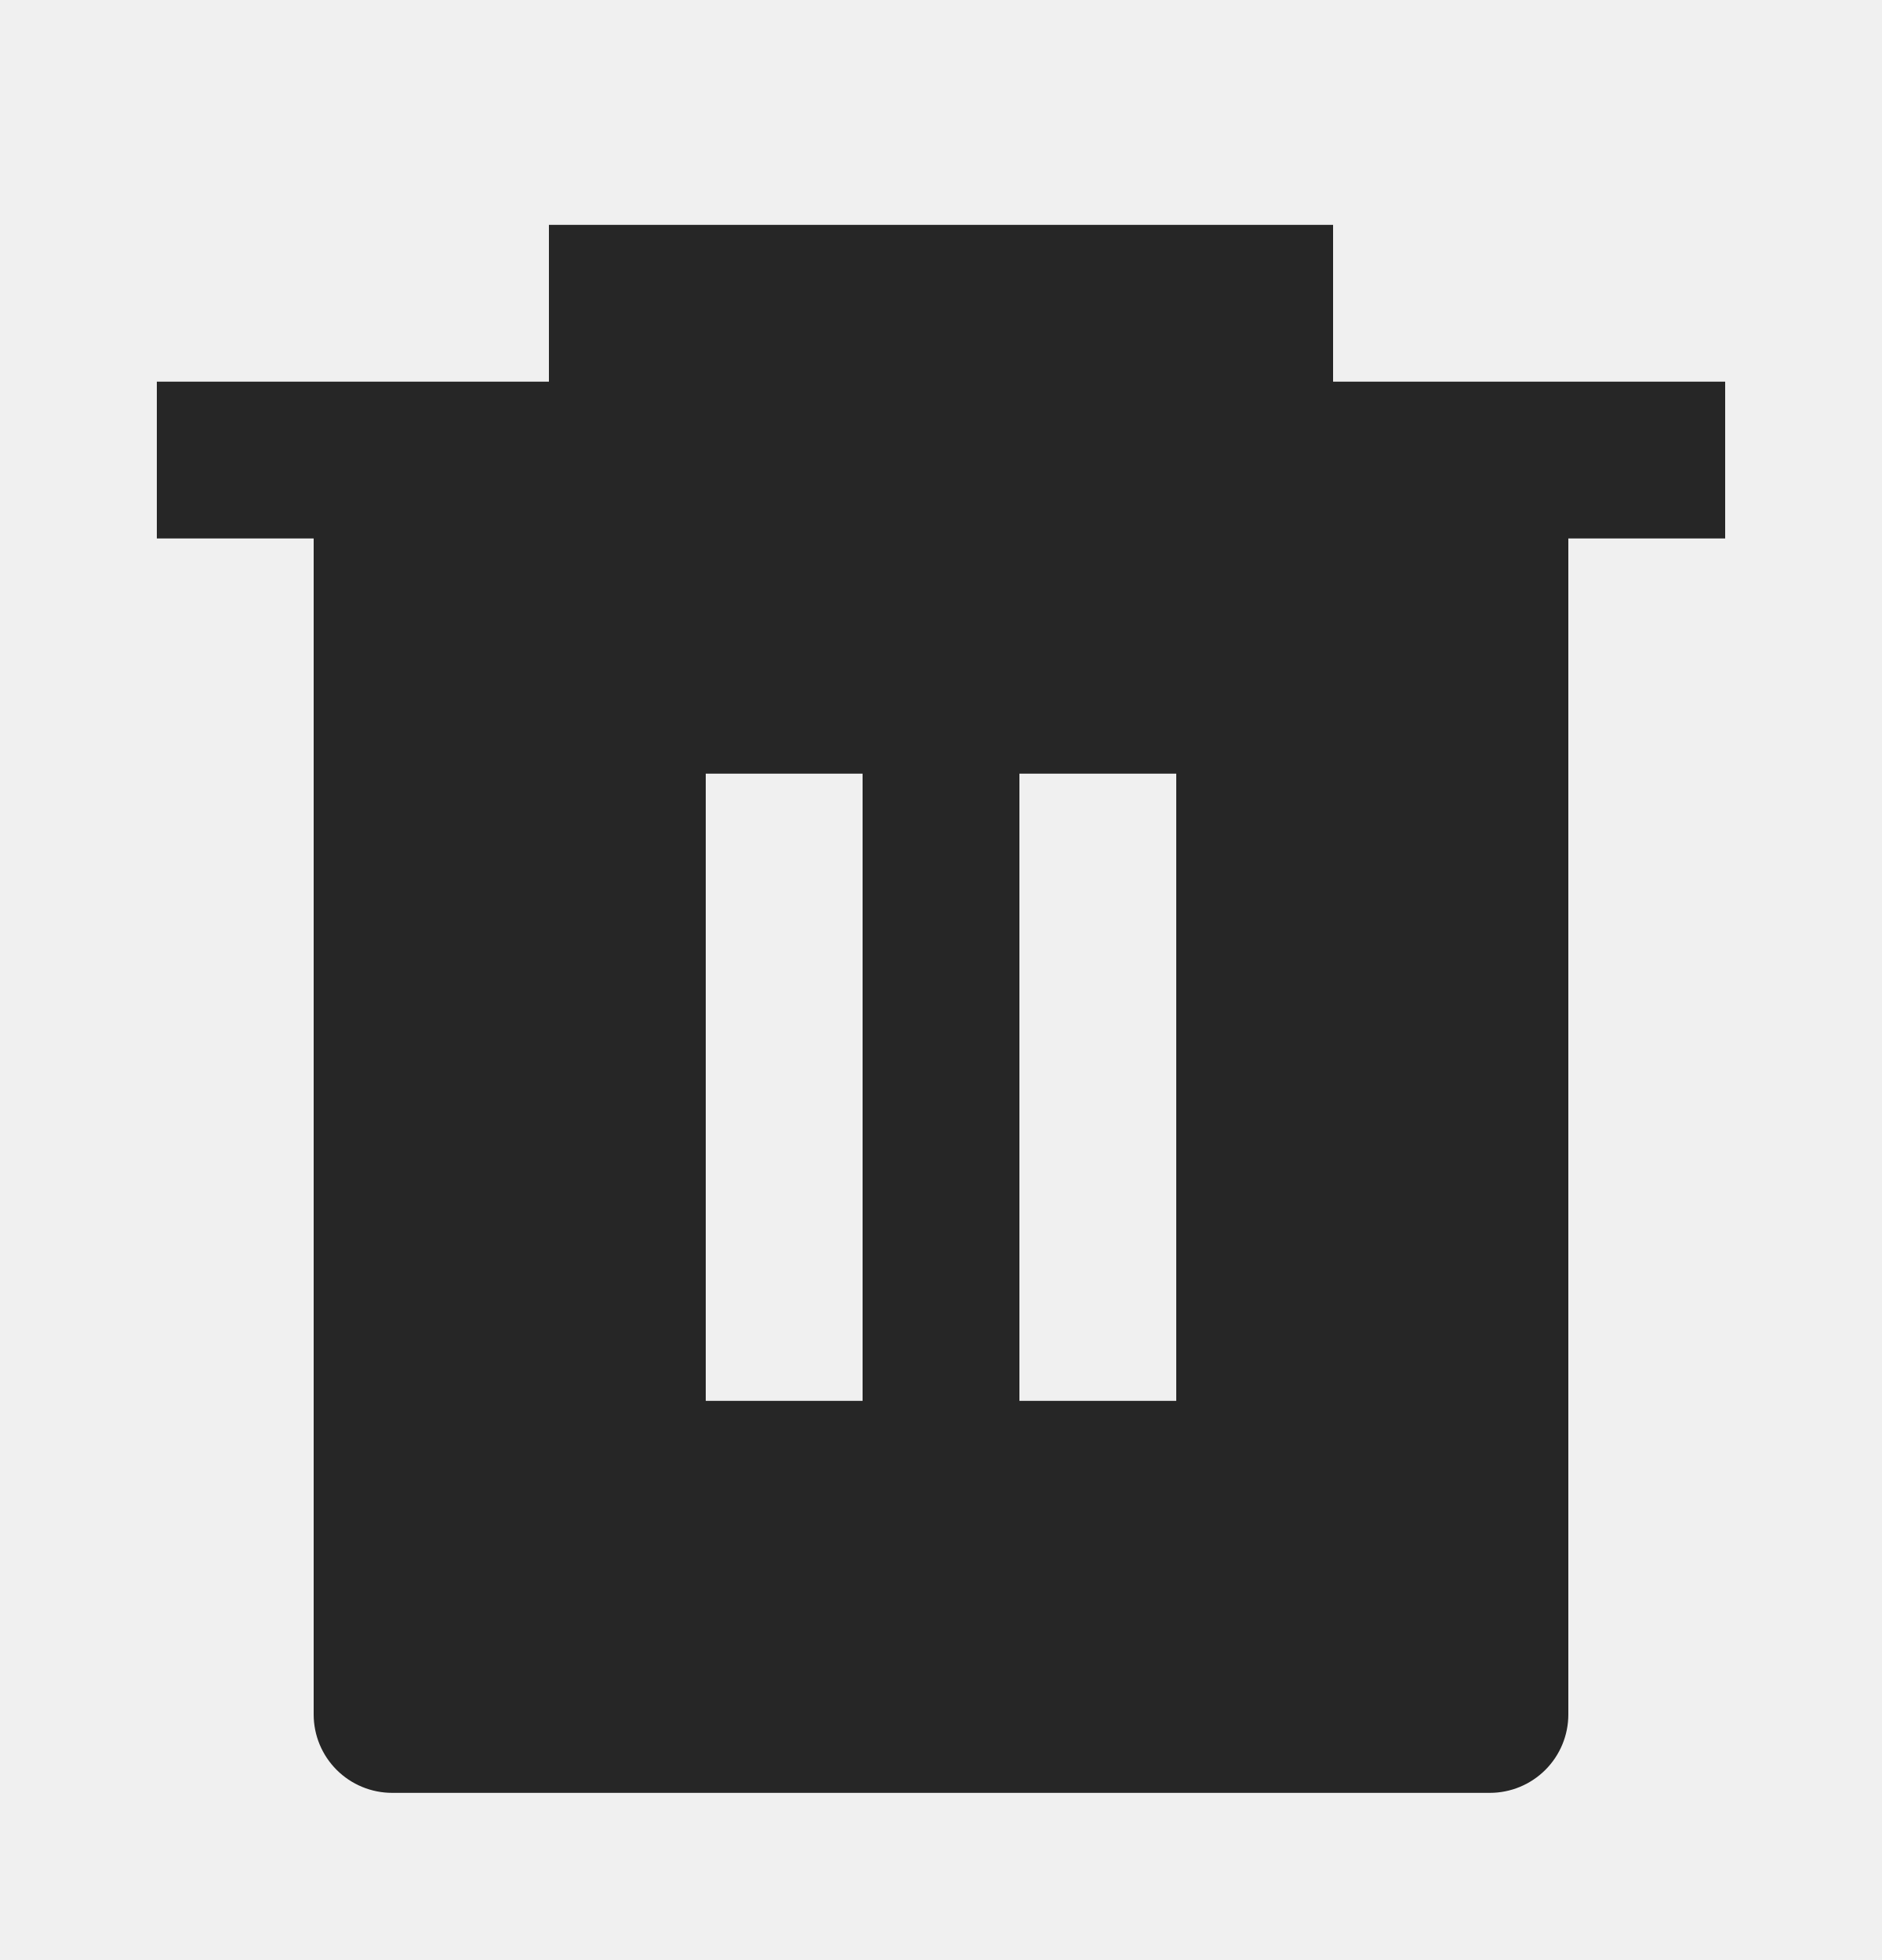
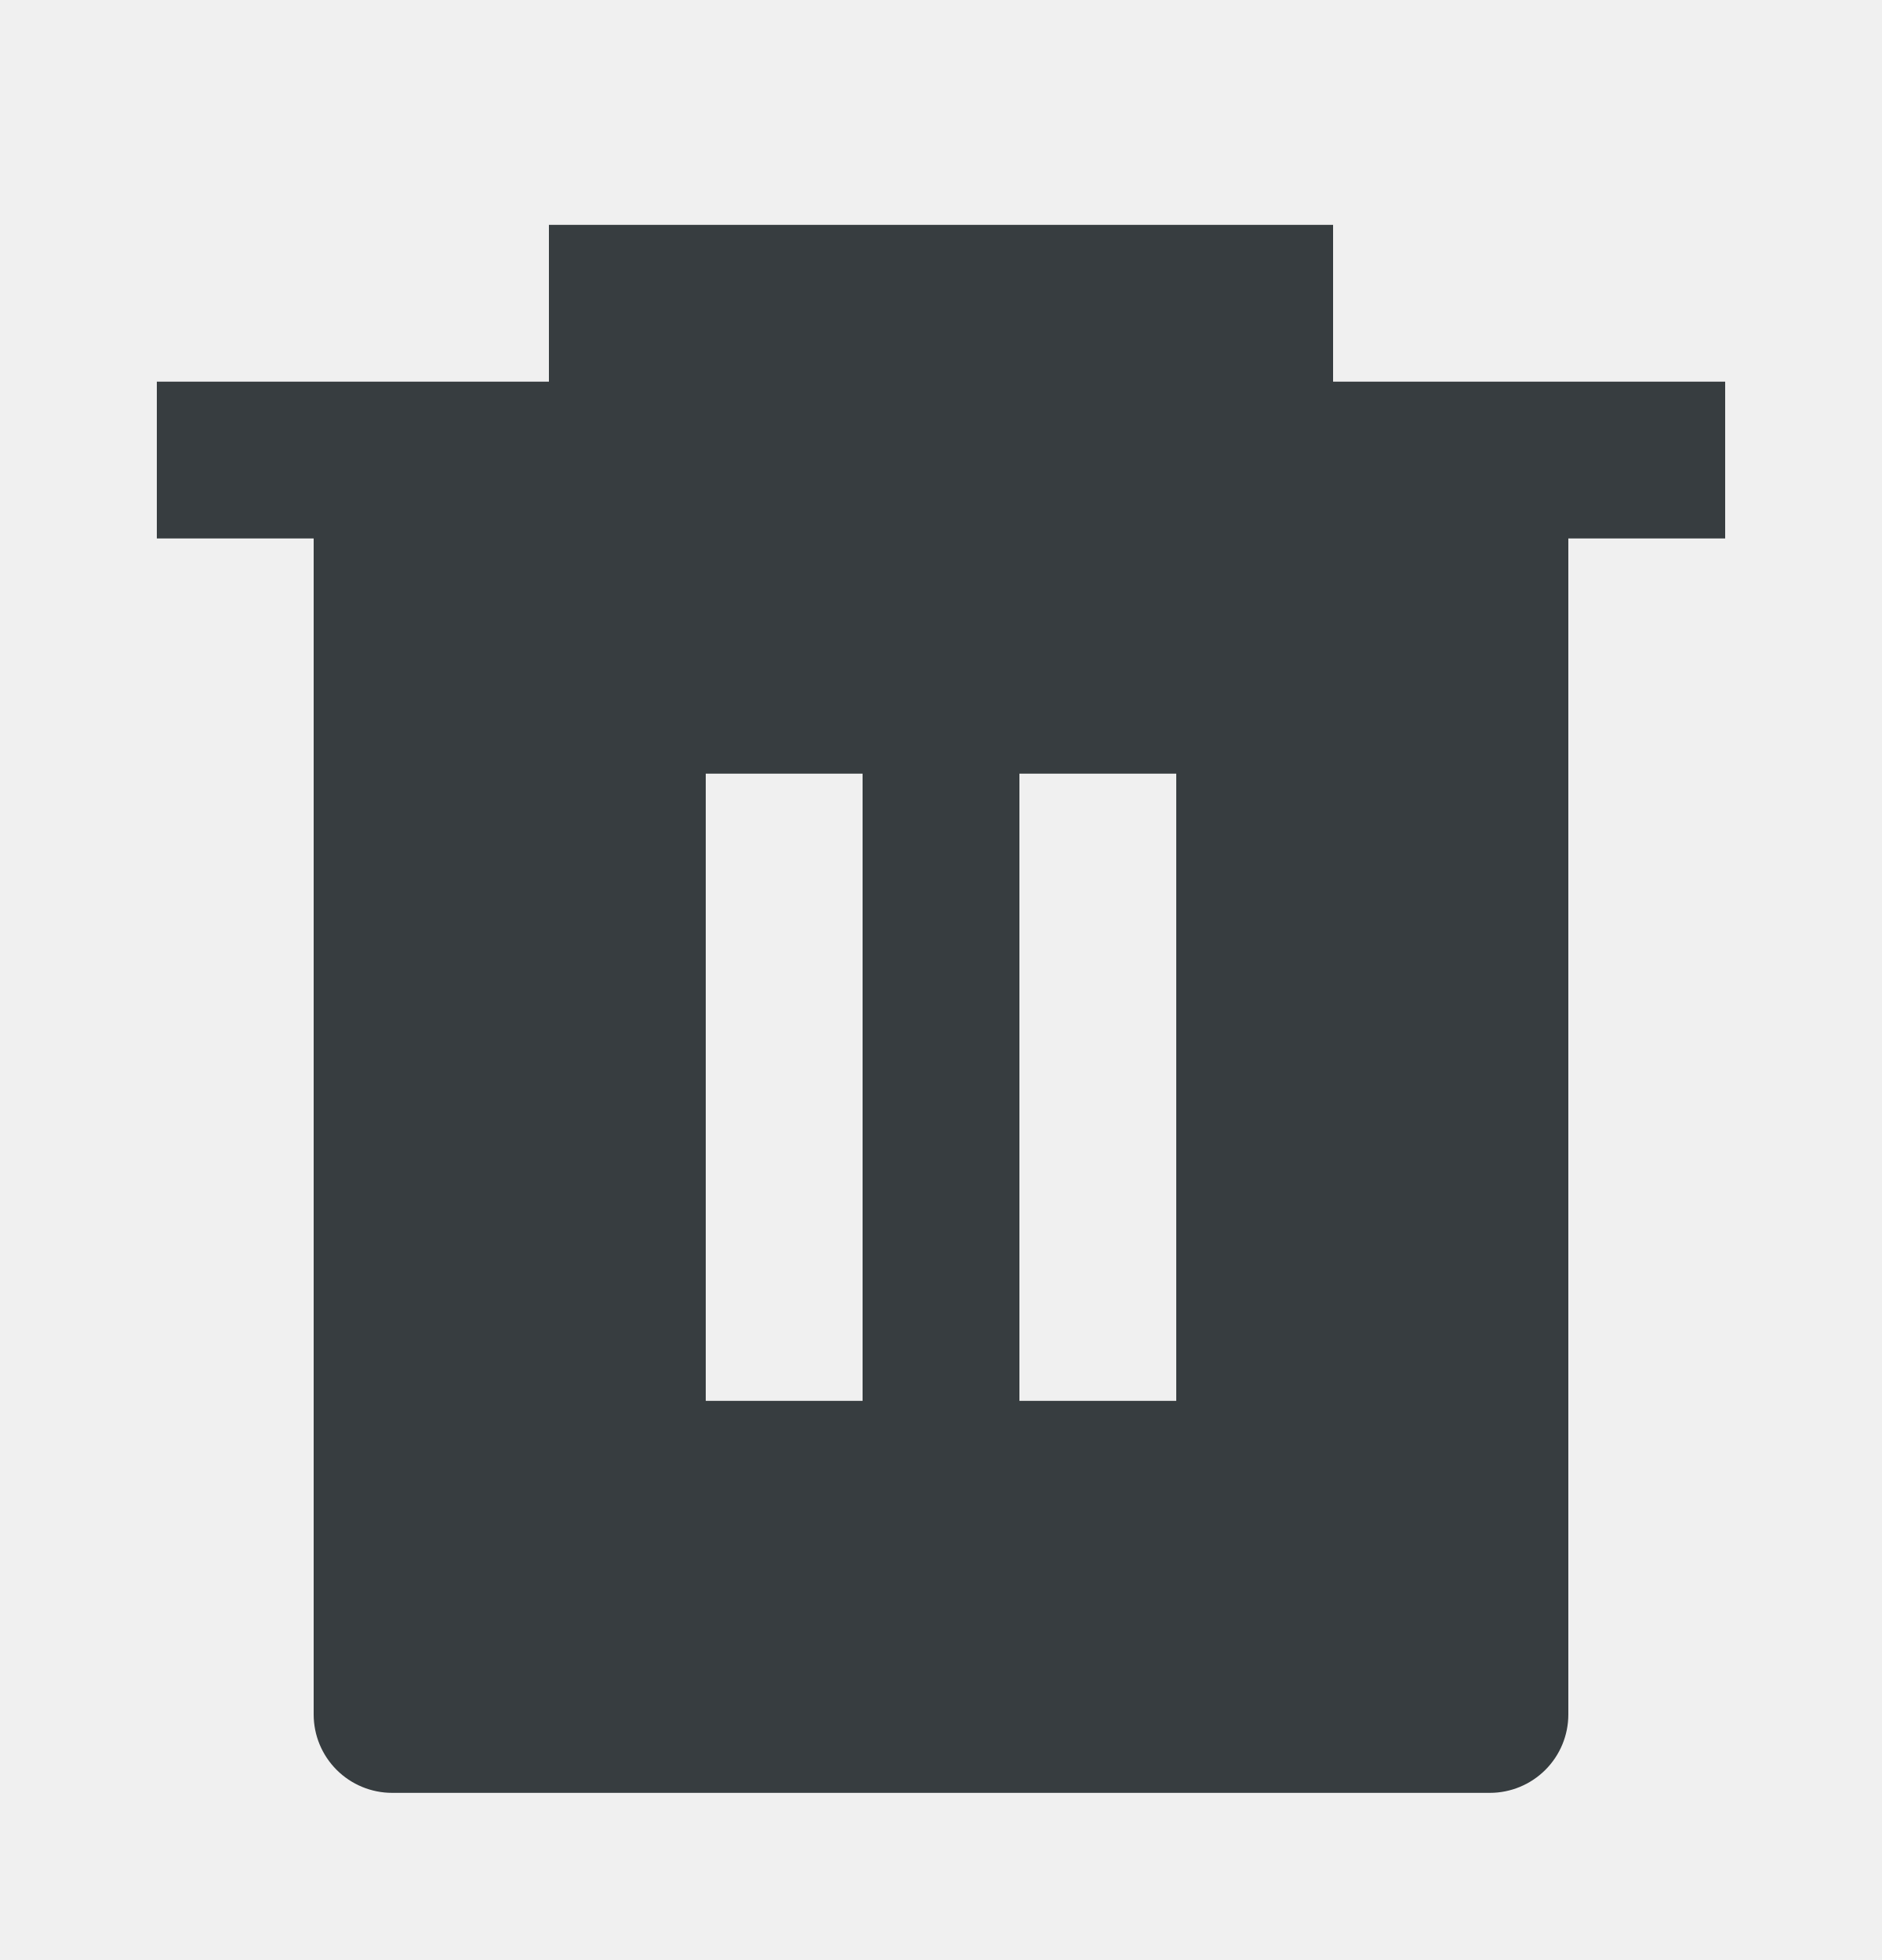
<svg xmlns="http://www.w3.org/2000/svg" width="24" height="25" viewBox="0 0 24 25" fill="none">
  <g clip-path="url(#clip0_1185_22087)">
-     <path d="M17 4.868H22V6.868H20V21.868C20 22.133 19.895 22.387 19.707 22.575C19.52 22.762 19.265 22.868 19 22.868H5C4.735 22.868 4.48 22.762 4.293 22.575C4.105 22.387 4 22.133 4 21.868V6.868H2V4.868H7V2.868H17V4.868ZM9 9.868V17.868H11V9.868H9ZM13 9.868V17.868H15V9.868H13Z" fill="#262626" />
+     <path d="M17 4.868H22V6.868H20V21.868C20 22.133 19.895 22.387 19.707 22.575C19.52 22.762 19.265 22.868 19 22.868H5C4.735 22.868 4.48 22.762 4.293 22.575C4.105 22.387 4 22.133 4 21.868V6.868H2V4.868H7V2.868H17V4.868ZM9 9.868V17.868H11V9.868H9ZM13 9.868V17.868H15V9.868H13Z" fill="#373D40" />
  </g>
  <defs>
    <clipPath id="clip0_1185_22087">
      <rect width="24" height="24" fill="white" transform="translate(0 0.867676)" />
    </clipPath>
  </defs>
</svg>
